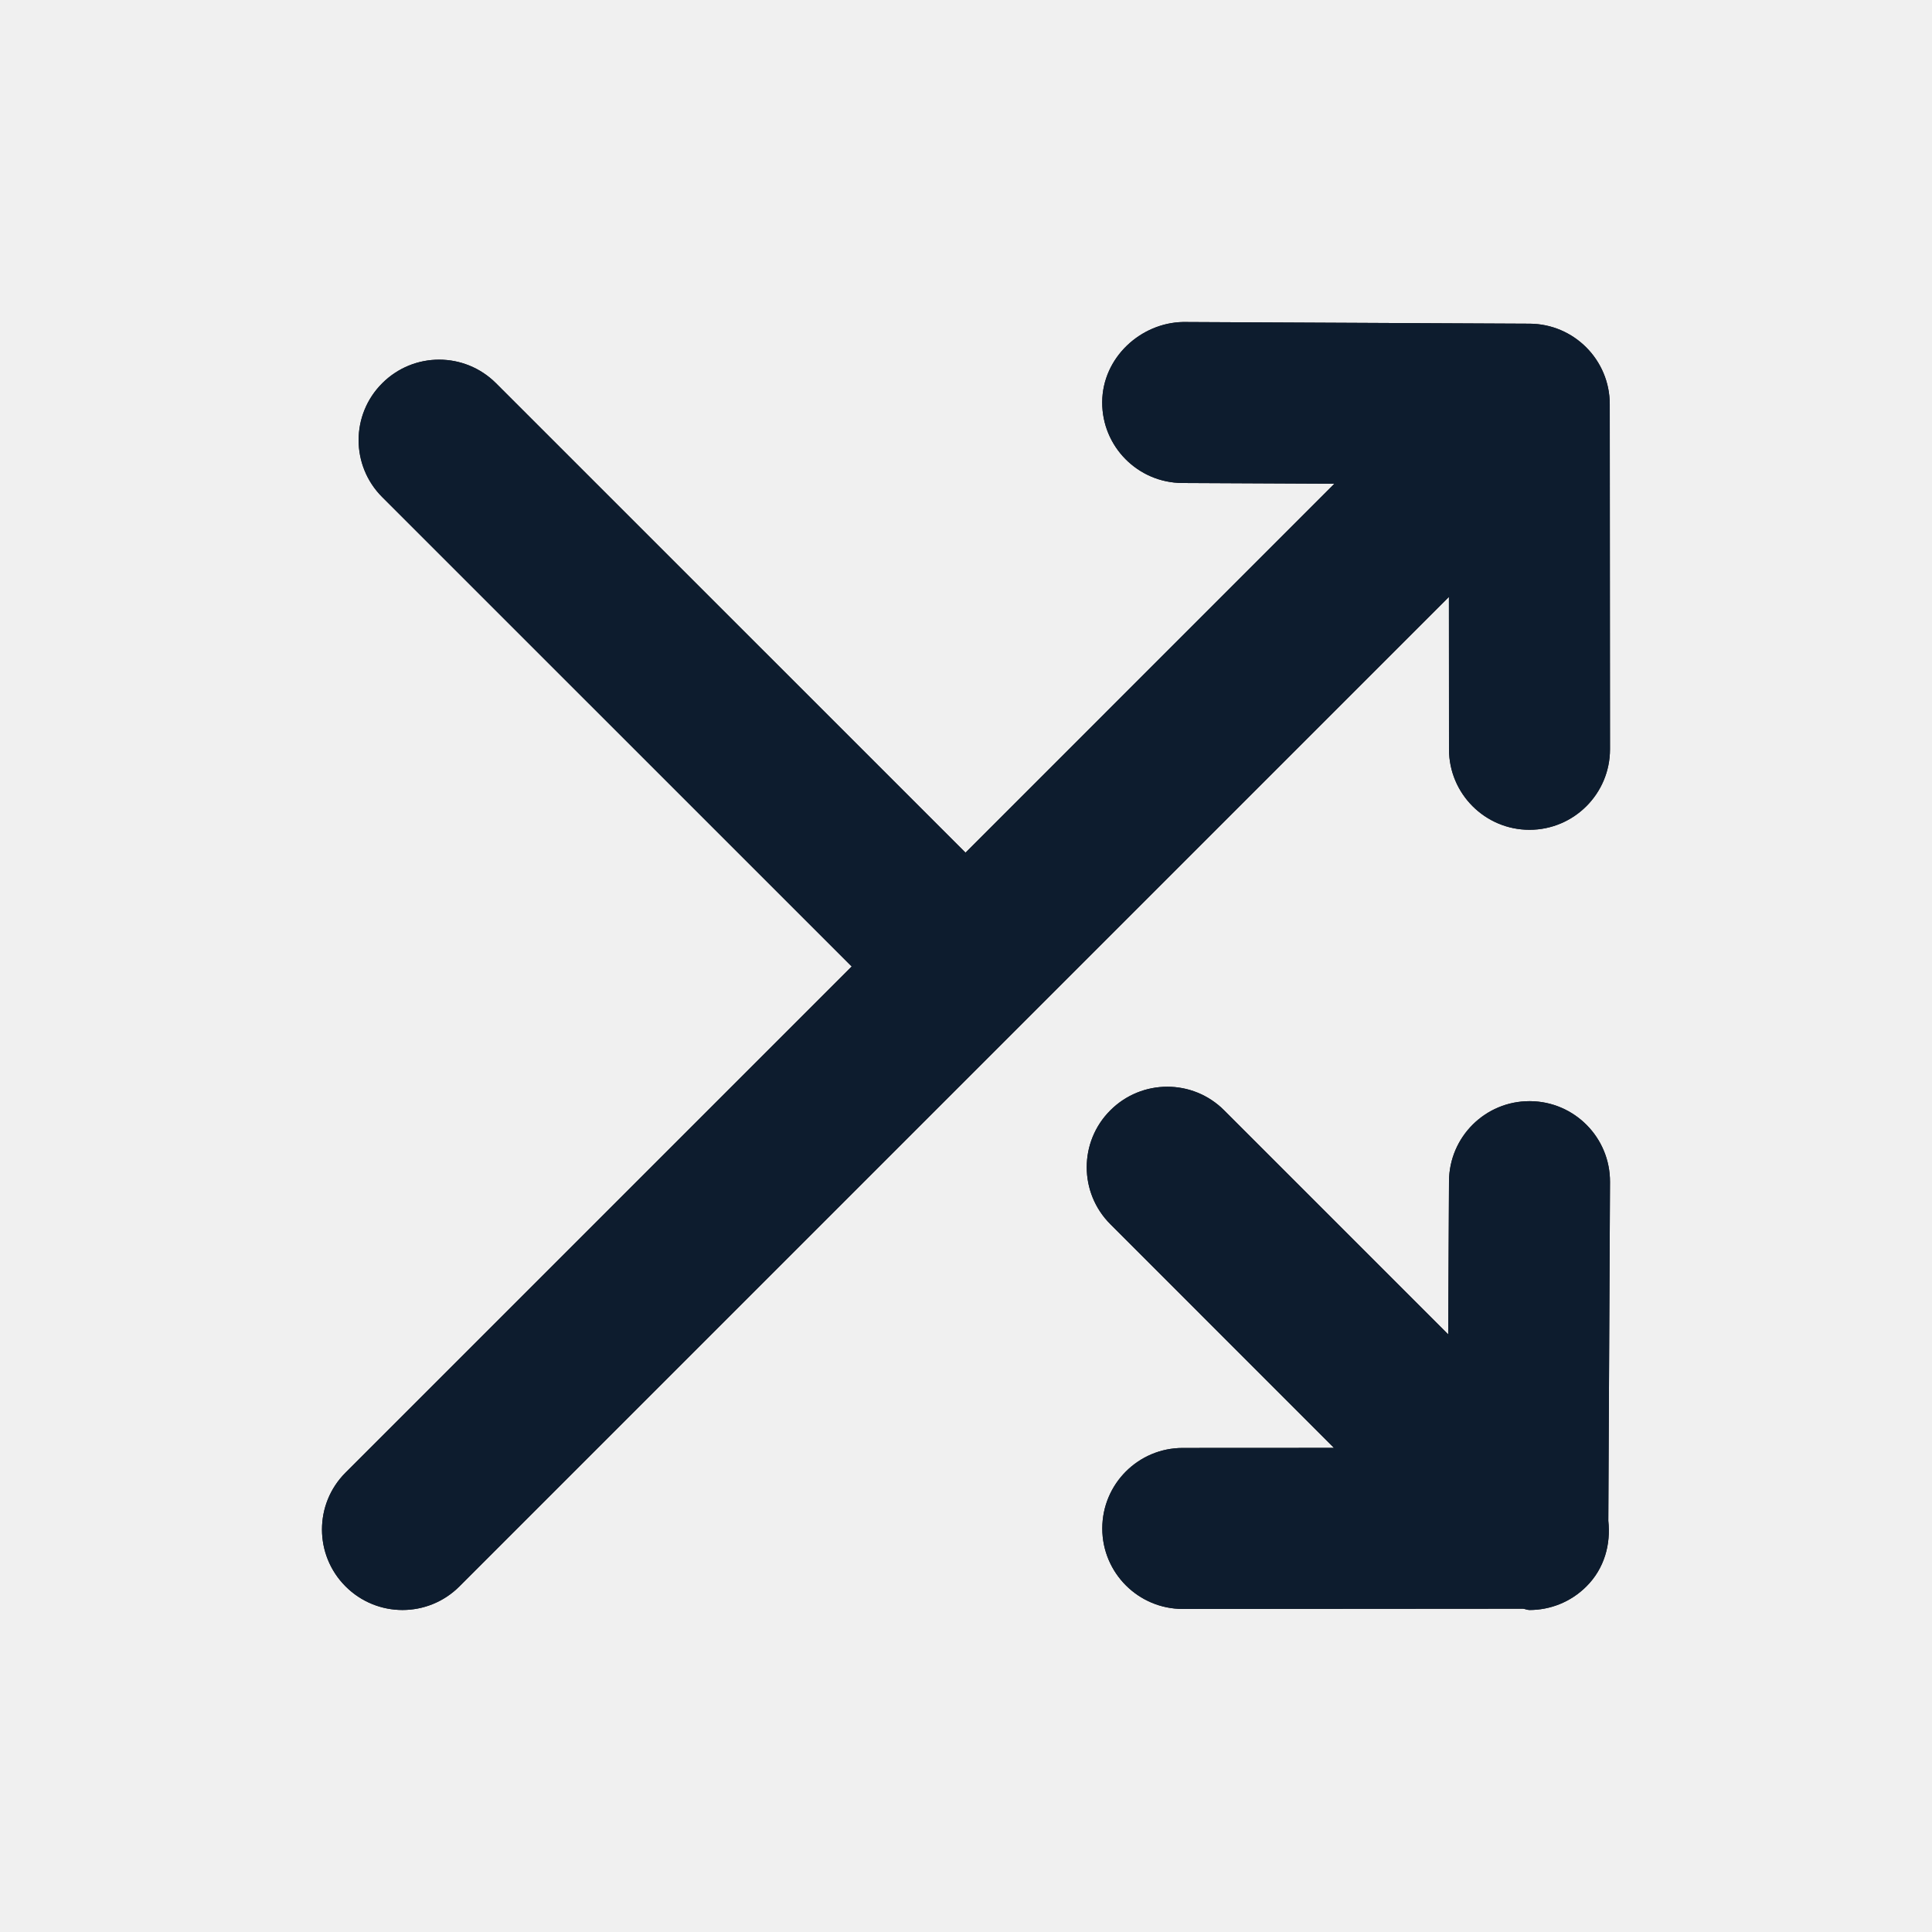
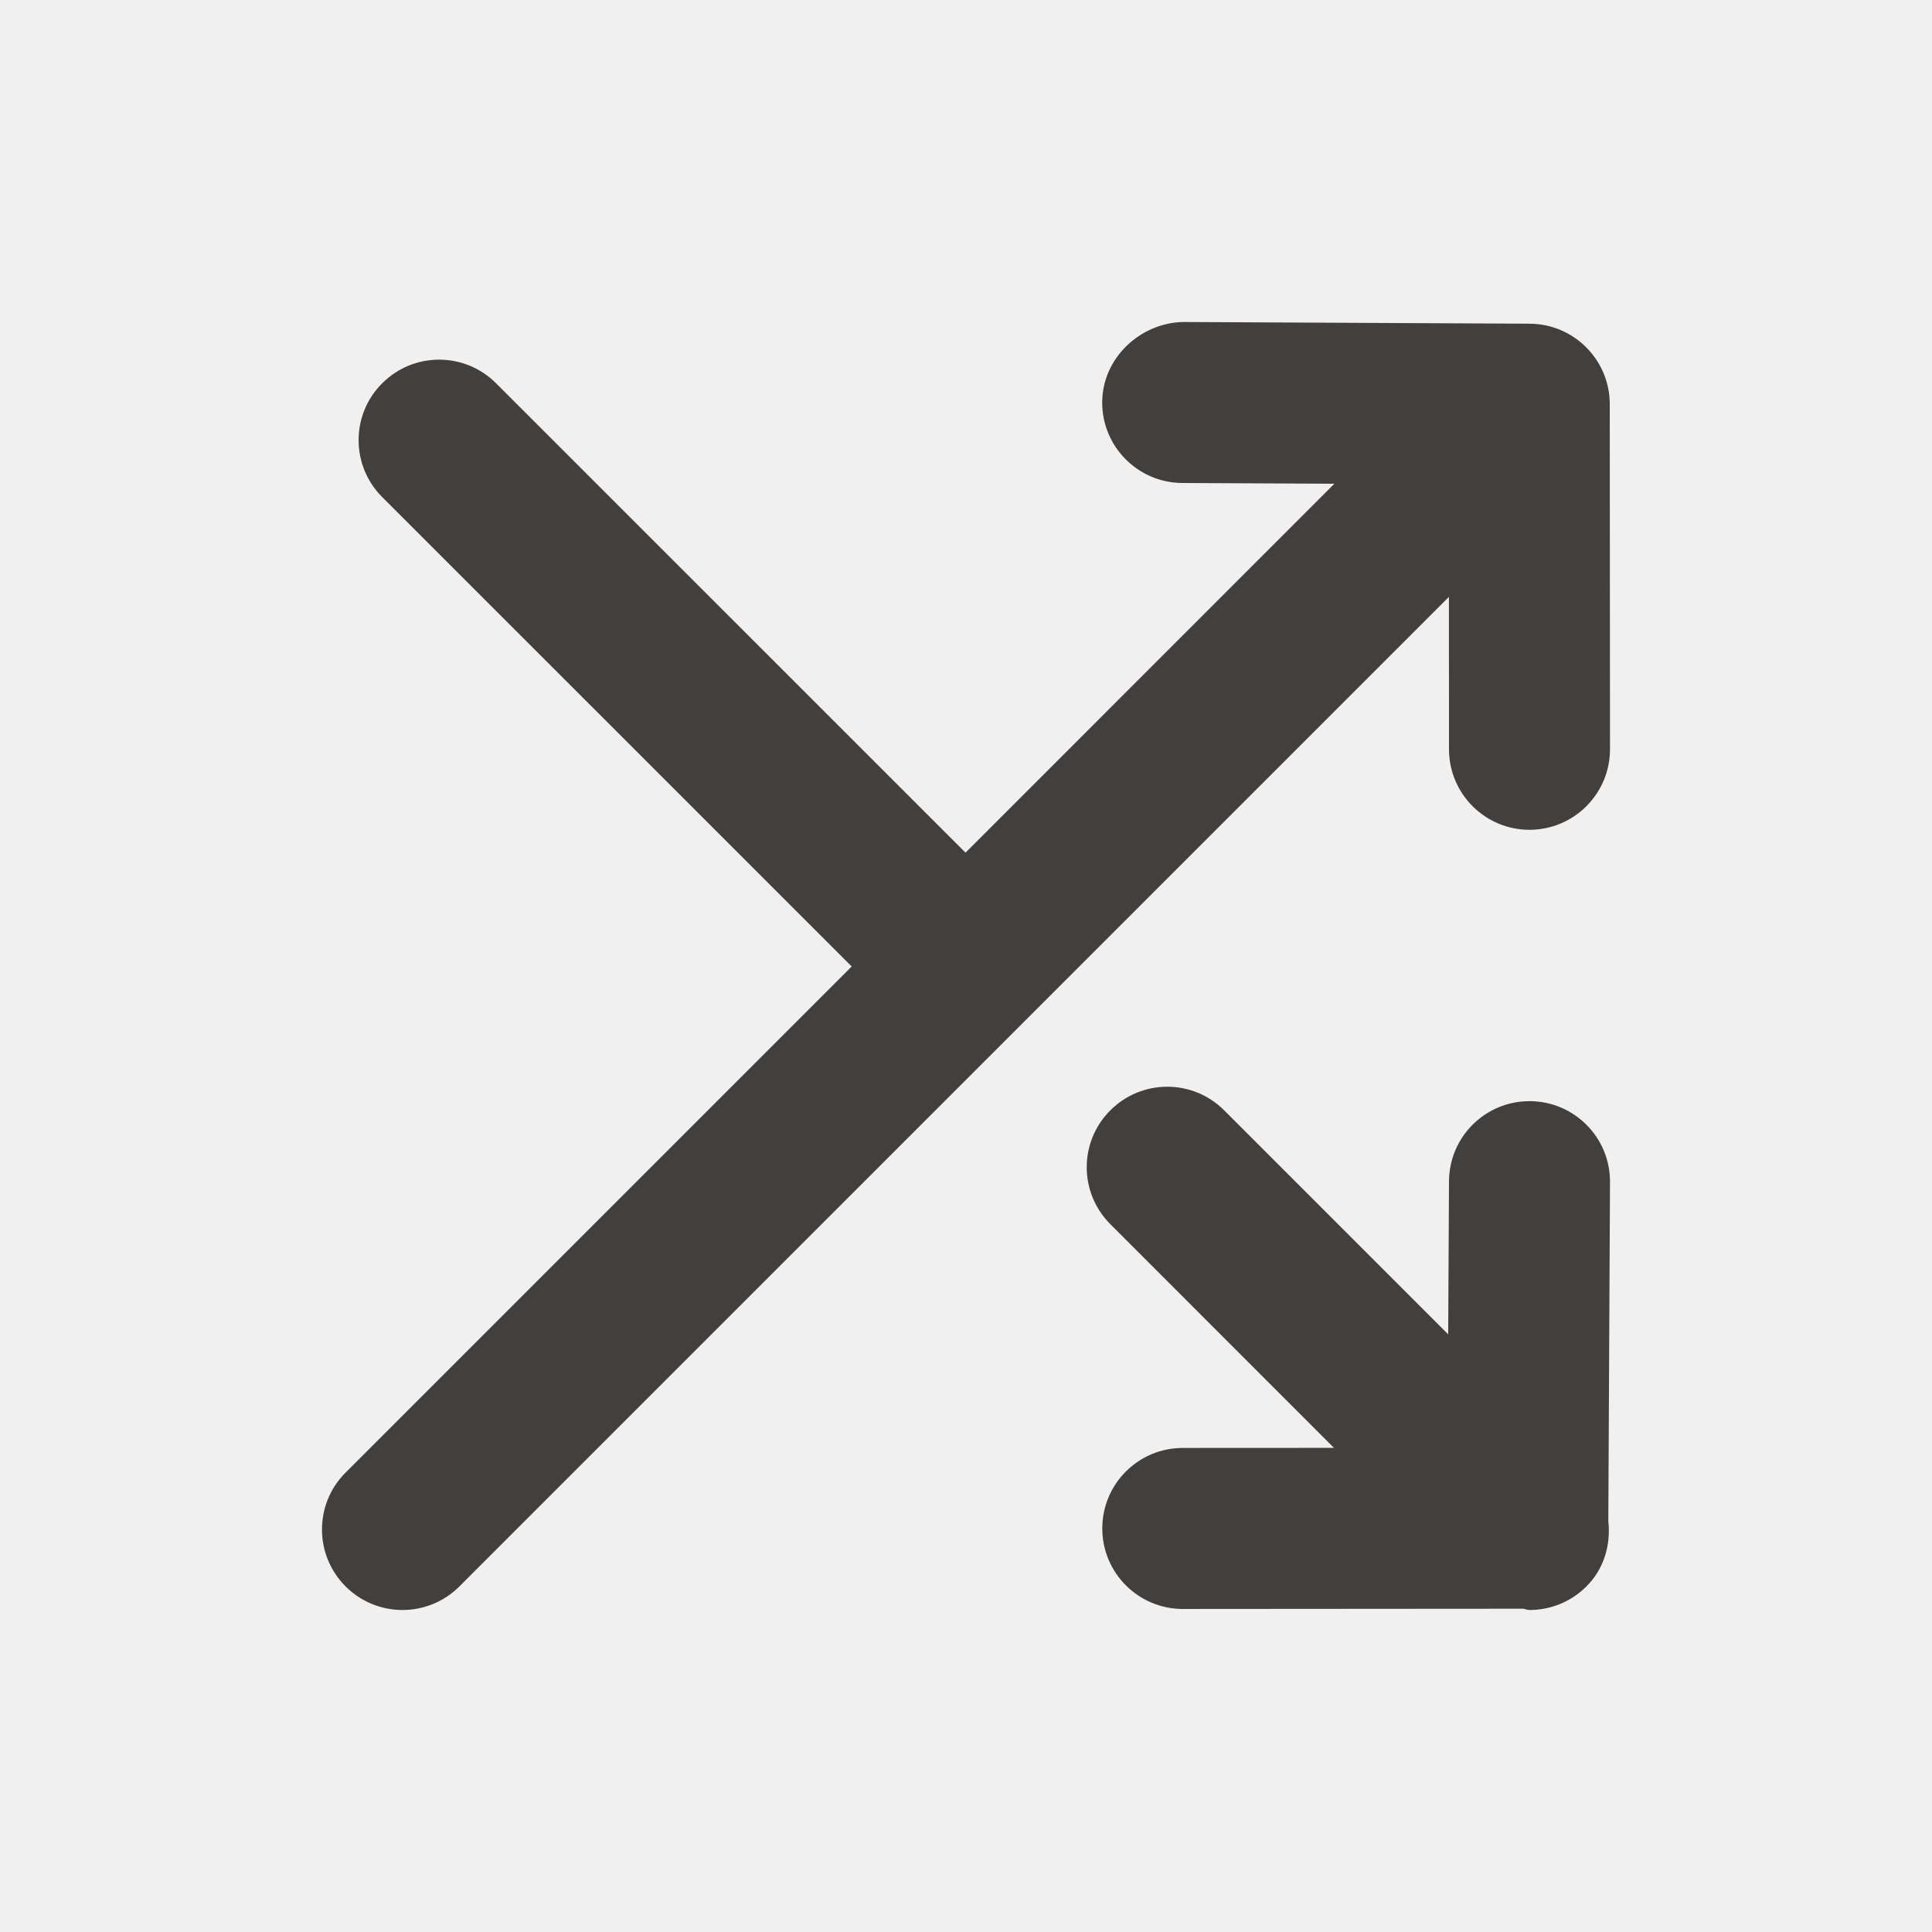
<svg xmlns="http://www.w3.org/2000/svg" width="24" height="24" viewBox="0 0 24 24" fill="none">
  <g id="Icon/Fill/shuffle">
-     <path id="Mask" fill-rule="evenodd" clip-rule="evenodd" d="M19 10.308C18.448 10.308 18 9.86 18 9.308L17.999 7.415L5.707 19.707C5.512 19.902 5.256 20 5 20C4.744 20 4.488 19.902 4.293 19.707C3.902 19.316 3.902 18.683 4.293 18.293L10.58 12.006L4.748 6.175C4.357 5.784 4.357 5.151 4.748 4.761C5.139 4.37 5.771 4.37 6.162 4.761L11.994 10.592L16.576 6.009L14.687 6C14.135 5.997 13.689 5.547 13.692 4.995C13.695 4.443 14.169 4.01 14.697 4L19.002 4.021C19.552 4.024 19.997 4.471 19.997 5.021L20 9.307C20 9.859 19.553 10.307 19.001 10.308H19ZM19 13.679H19.005C19.558 13.682 20.003 14.132 20 14.684L19.979 18.892C20.011 19.183 19.931 19.484 19.707 19.707C19.512 19.902 19.256 20 19 20C18.985 20 18.97 19.996 18.955 19.992C18.943 19.989 18.932 19.985 18.92 19.984L14.693 19.987C14.141 19.987 13.693 19.539 13.693 18.987C13.693 18.435 14.14 17.987 14.692 17.987L16.571 17.986L13.793 15.207C13.402 14.816 13.402 14.183 13.793 13.793C14.184 13.402 14.817 13.402 15.207 13.793L17.99 16.576L18 14.674C18.003 14.123 18.45 13.679 19 13.679Z" fill="#231F20" />
-     <mask id="mask0" mask-type="alpha" maskUnits="userSpaceOnUse" x="3" y="4" width="17" height="17">
-       <path id="Mask_2" fill-rule="evenodd" clip-rule="evenodd" d="M19 10.308C18.448 10.308 18 9.86 18 9.308L17.999 7.415L5.707 19.707C5.512 19.902 5.256 20 5 20C4.744 20 4.488 19.902 4.293 19.707C3.902 19.316 3.902 18.683 4.293 18.293L10.58 12.006L4.748 6.175C4.357 5.784 4.357 5.151 4.748 4.761C5.139 4.37 5.771 4.37 6.162 4.761L11.994 10.592L16.576 6.009L14.687 6C14.135 5.997 13.689 5.547 13.692 4.995C13.695 4.443 14.169 4.01 14.697 4L19.002 4.021C19.552 4.024 19.997 4.471 19.997 5.021L20 9.307C20 9.859 19.553 10.307 19.001 10.308H19ZM19 13.679H19.005C19.558 13.682 20.003 14.132 20 14.684L19.979 18.892C20.011 19.183 19.931 19.484 19.707 19.707C19.512 19.902 19.256 20 19 20C18.985 20 18.97 19.996 18.955 19.992C18.943 19.989 18.932 19.985 18.92 19.984L14.693 19.987C14.141 19.987 13.693 19.539 13.693 18.987C13.693 18.435 14.14 17.987 14.692 17.987L16.571 17.986L13.793 15.207C13.402 14.816 13.402 14.183 13.793 13.793C14.184 13.402 14.817 13.402 15.207 13.793L17.99 16.576L18 14.674C18.003 14.123 18.45 13.679 19 13.679Z" fill="white" />
-     </mask>
-     <g mask="url(#mask0)">
-       <g id="ð¨ Color">
-         <rect id="Base" width="24" height="24" fill="#0D1C2E" />
-       </g>
-     </g>
+     <path id="Mask" fill-rule="evenodd" clip-rule="evenodd" d="M19 10.308C18.448 10.308 18 9.86 18 9.308L17.999 7.415L5.707 19.707C5.512 19.902 5.256 20 5 20C4.744 20 4.488 19.902 4.293 19.707C3.902 19.316 3.902 18.683 4.293 18.293L10.58 12.006L4.748 6.175C4.357 5.784 4.357 5.151 4.748 4.761C5.139 4.37 5.771 4.37 6.162 4.761L11.994 10.592L16.576 6.009L14.687 6C14.135 5.997 13.689 5.547 13.692 4.995C13.695 4.443 14.169 4.01 14.697 4L19.002 4.021C19.552 4.024 19.997 4.471 19.997 5.021L20 9.307C20 9.859 19.553 10.307 19.001 10.308H19ZM19 13.679H19.005C19.558 13.682 20.003 14.132 20 14.684L19.979 18.892C20.011 19.183 19.931 19.484 19.707 19.707C19.512 19.902 19.256 20 19 20C18.985 20 18.97 19.996 18.955 19.992C18.943 19.989 18.932 19.985 18.92 19.984L14.693 19.987C14.141 19.987 13.693 19.539 13.693 18.987C13.693 18.435 14.14 17.987 14.692 17.987L16.571 17.986L13.793 15.207C13.402 14.816 13.402 14.183 13.793 13.793C14.184 13.402 14.817 13.402 15.207 13.793L17.99 16.576L18 14.674C18.003 14.123 18.45 13.679 19 13.679Z" fill="#423F3D" />
  </g>
</svg>
